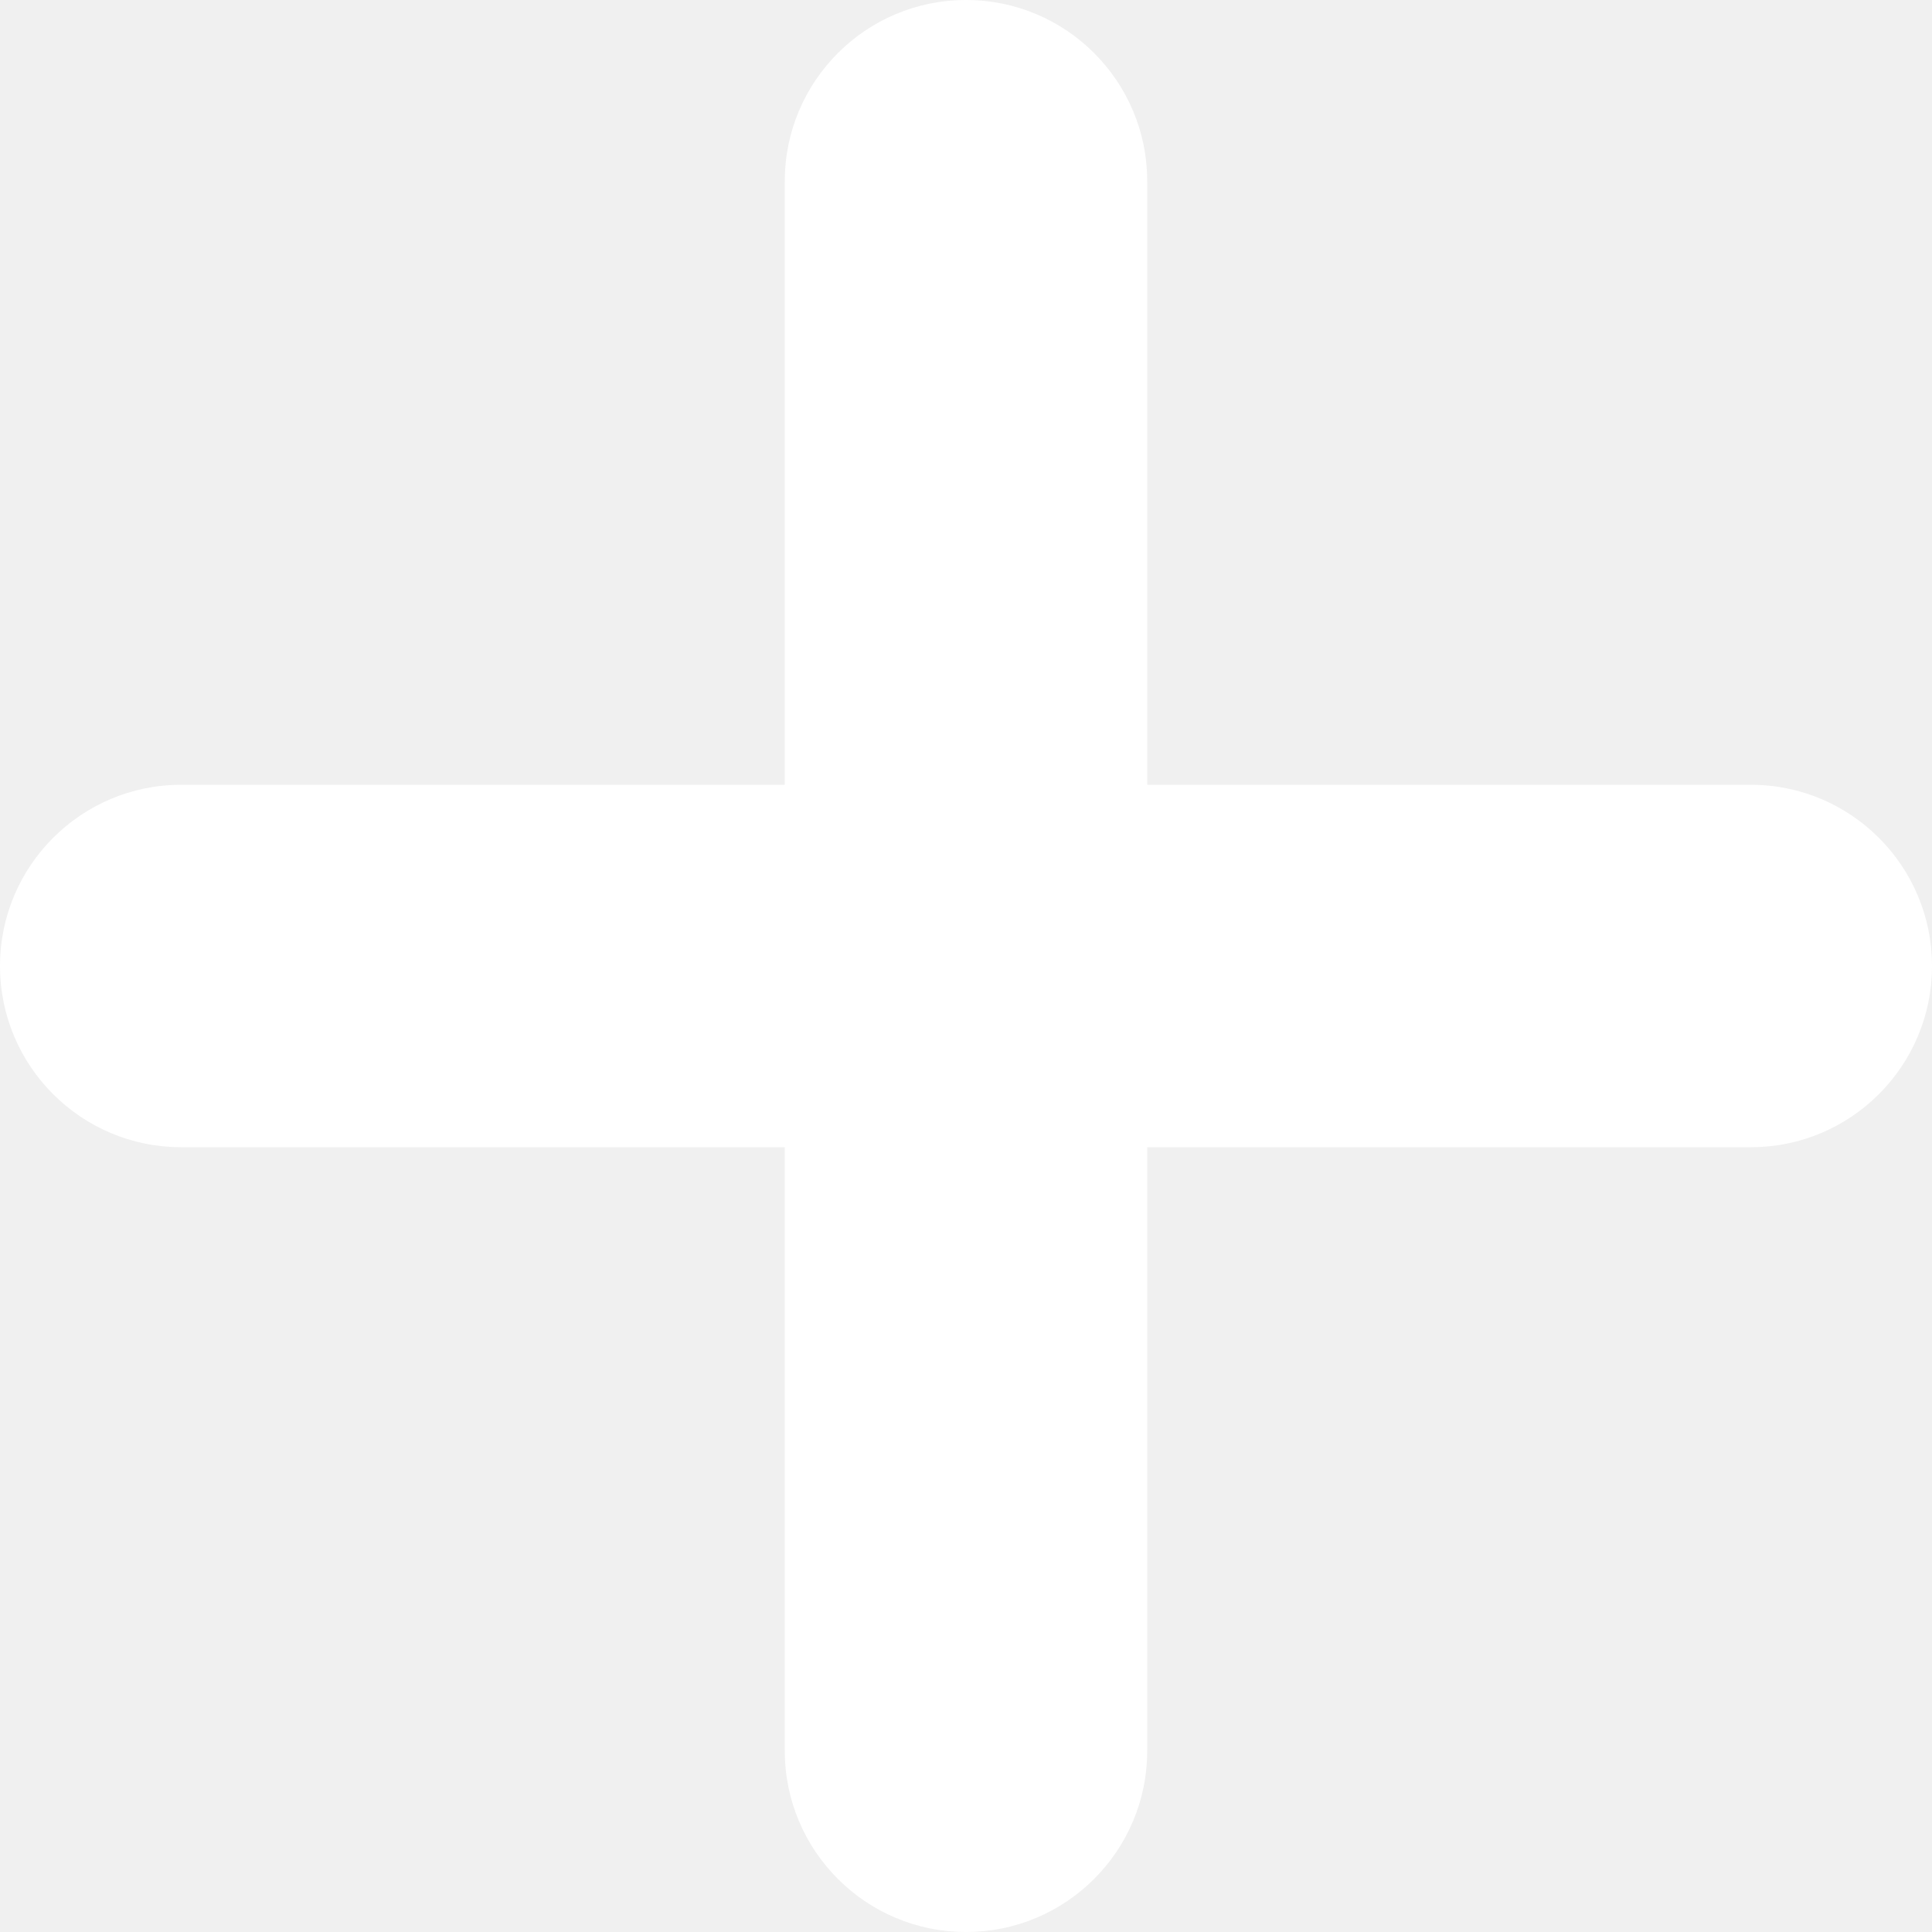
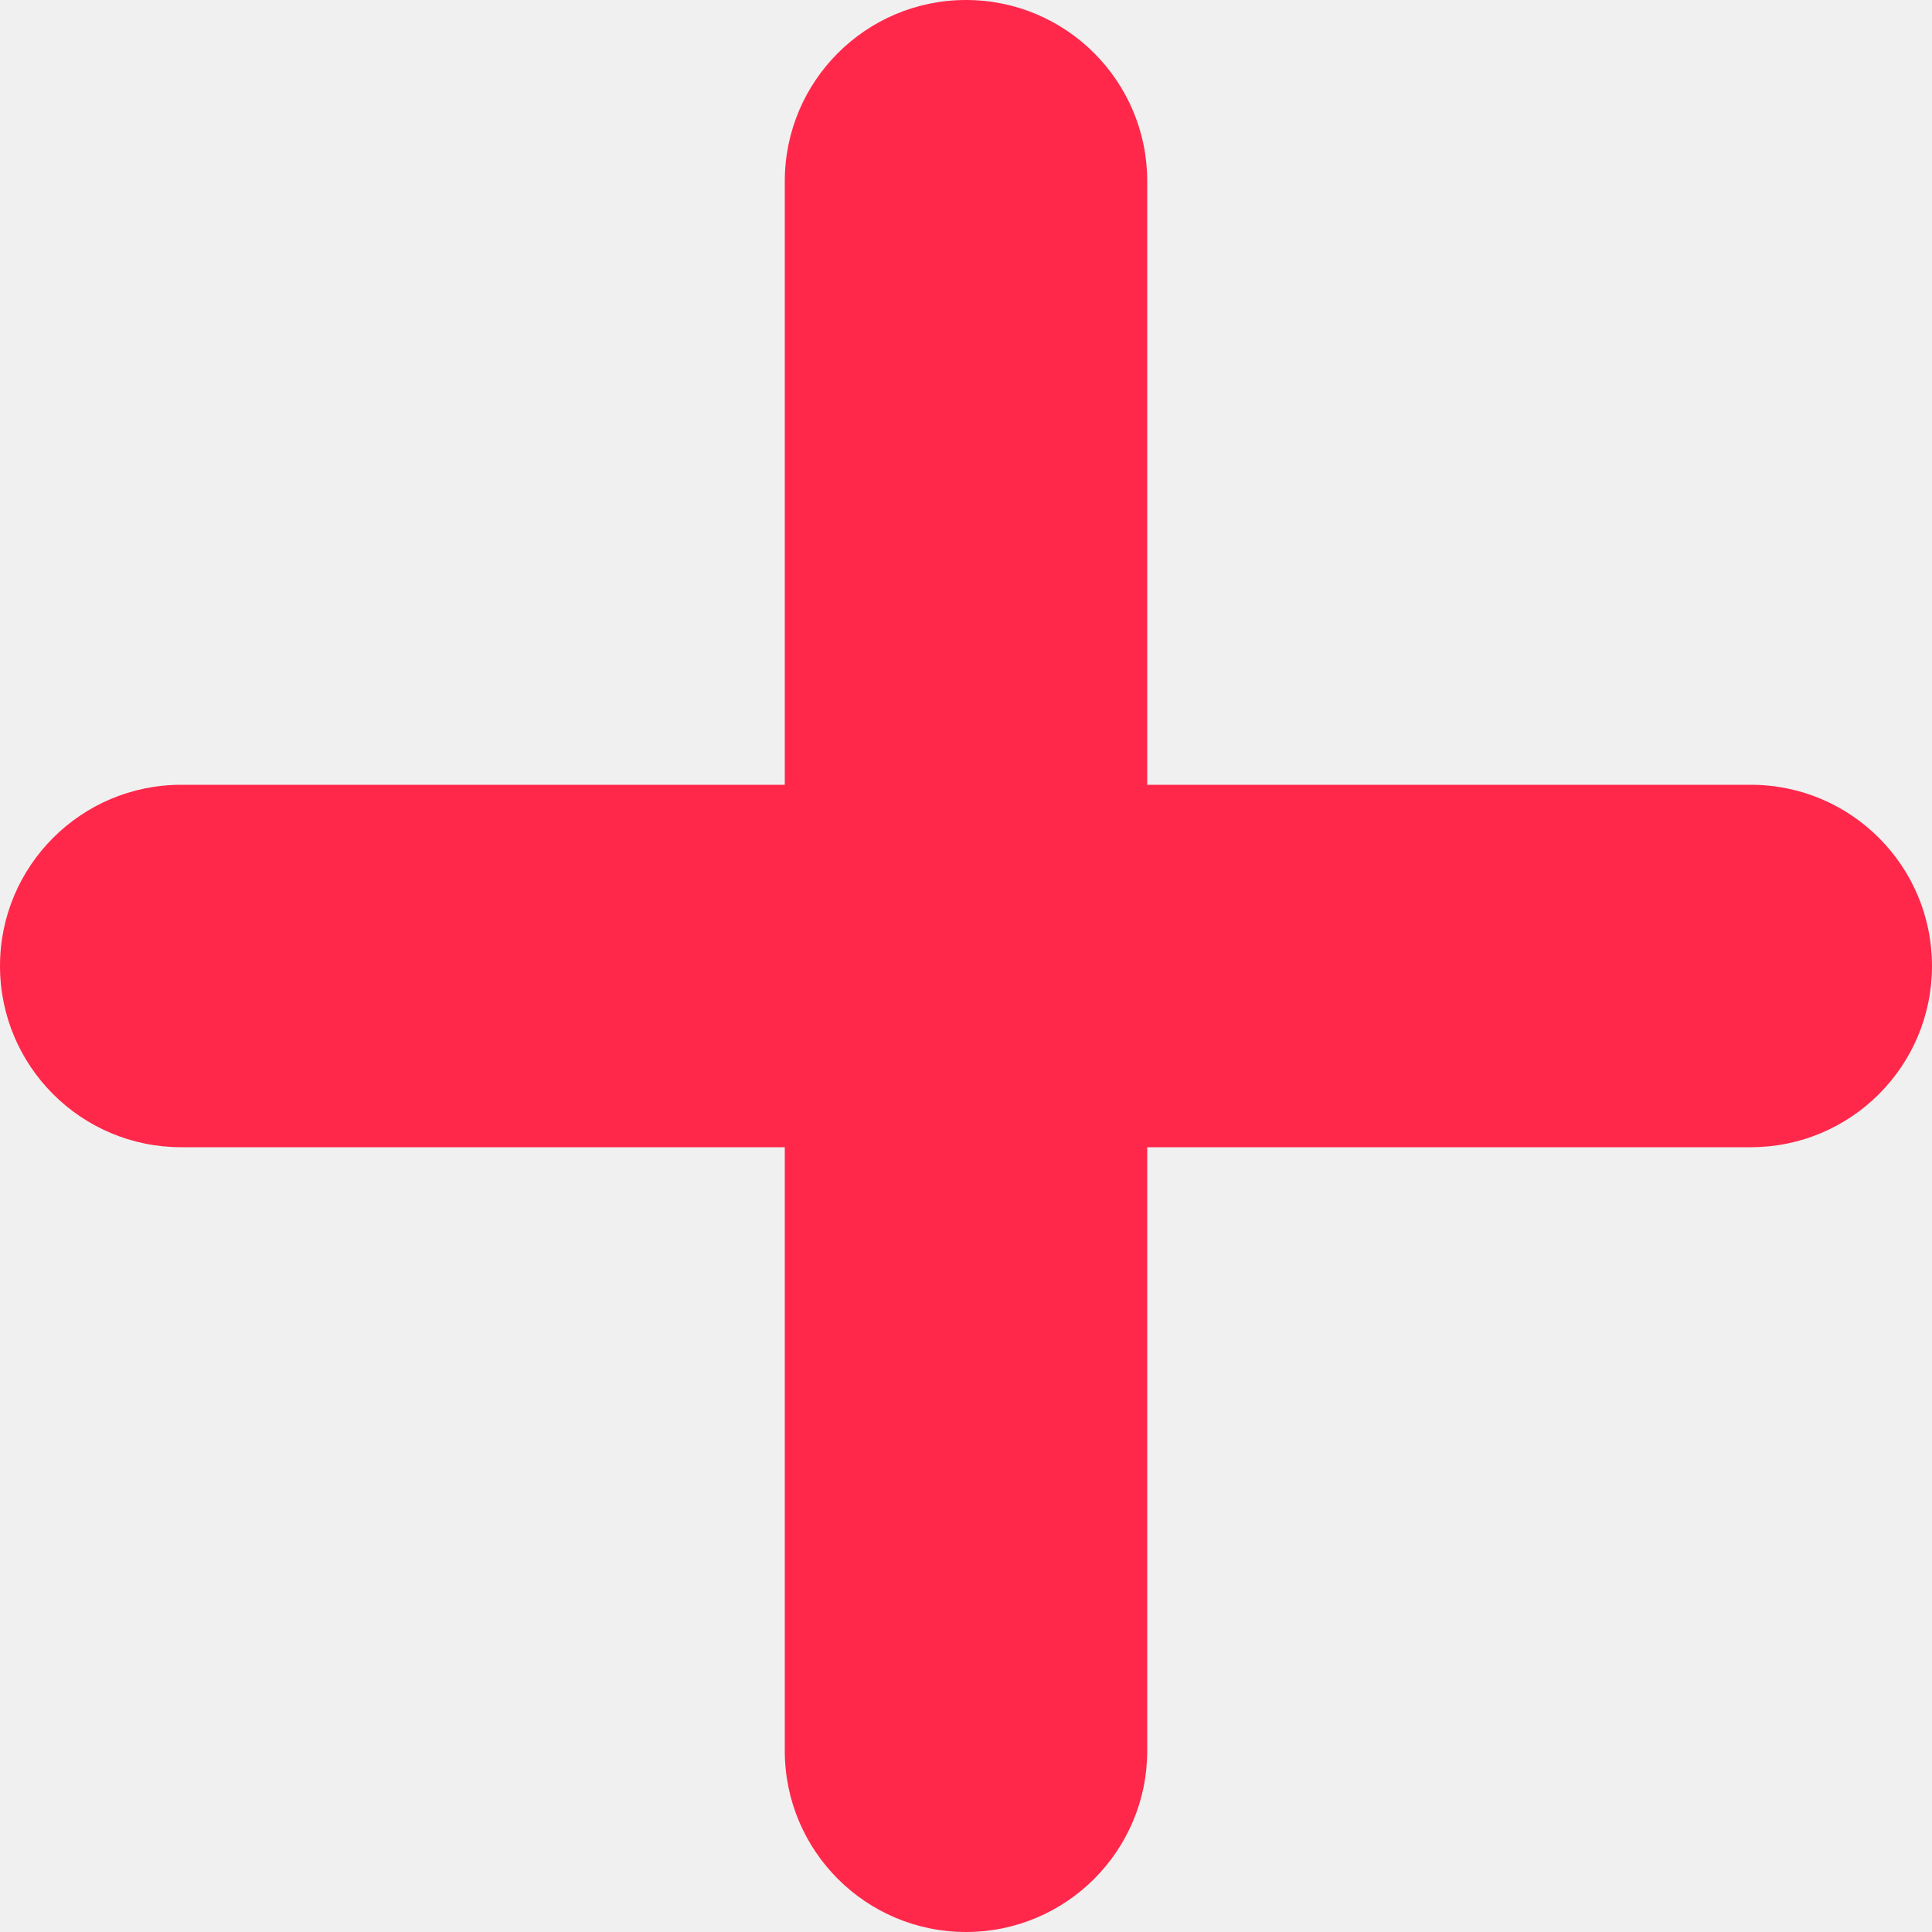
<svg xmlns="http://www.w3.org/2000/svg" width="10" height="10" viewBox="0 0 10 10" fill="none">
-   <path d="M0 5C0 4.482 0.42 4.062 0.938 4.062H9.062C9.58 4.062 10 4.482 10 5C10 5.518 9.58 5.938 9.062 5.938H0.938C0.42 5.938 0 5.518 0 5Z" fill="white" />
-   <path d="M5 10C4.482 10 4.062 9.58 4.062 9.062V0.938C4.062 0.42 4.482 0 5 0C5.518 0 5.938 0.42 5.938 0.938V9.062C5.938 9.58 5.518 10 5 10Z" fill="white" />
+   <path d="M0 5C0 4.482 0.42 4.062 0.938 4.062H9.062C9.58 4.062 10 4.482 10 5C10 5.518 9.58 5.938 9.062 5.938H0.938C0.42 5.938 0 5.518 0 5Z" fill="#FF284B" />
+   <path d="M5 10C4.482 10 4.062 9.58 4.062 9.062V0.938C4.062 0.42 4.482 0 5 0C5.518 0 5.938 0.42 5.938 0.938V9.062C5.938 9.58 5.518 10 5 10Z" fill="#FF284B" />
</svg>
